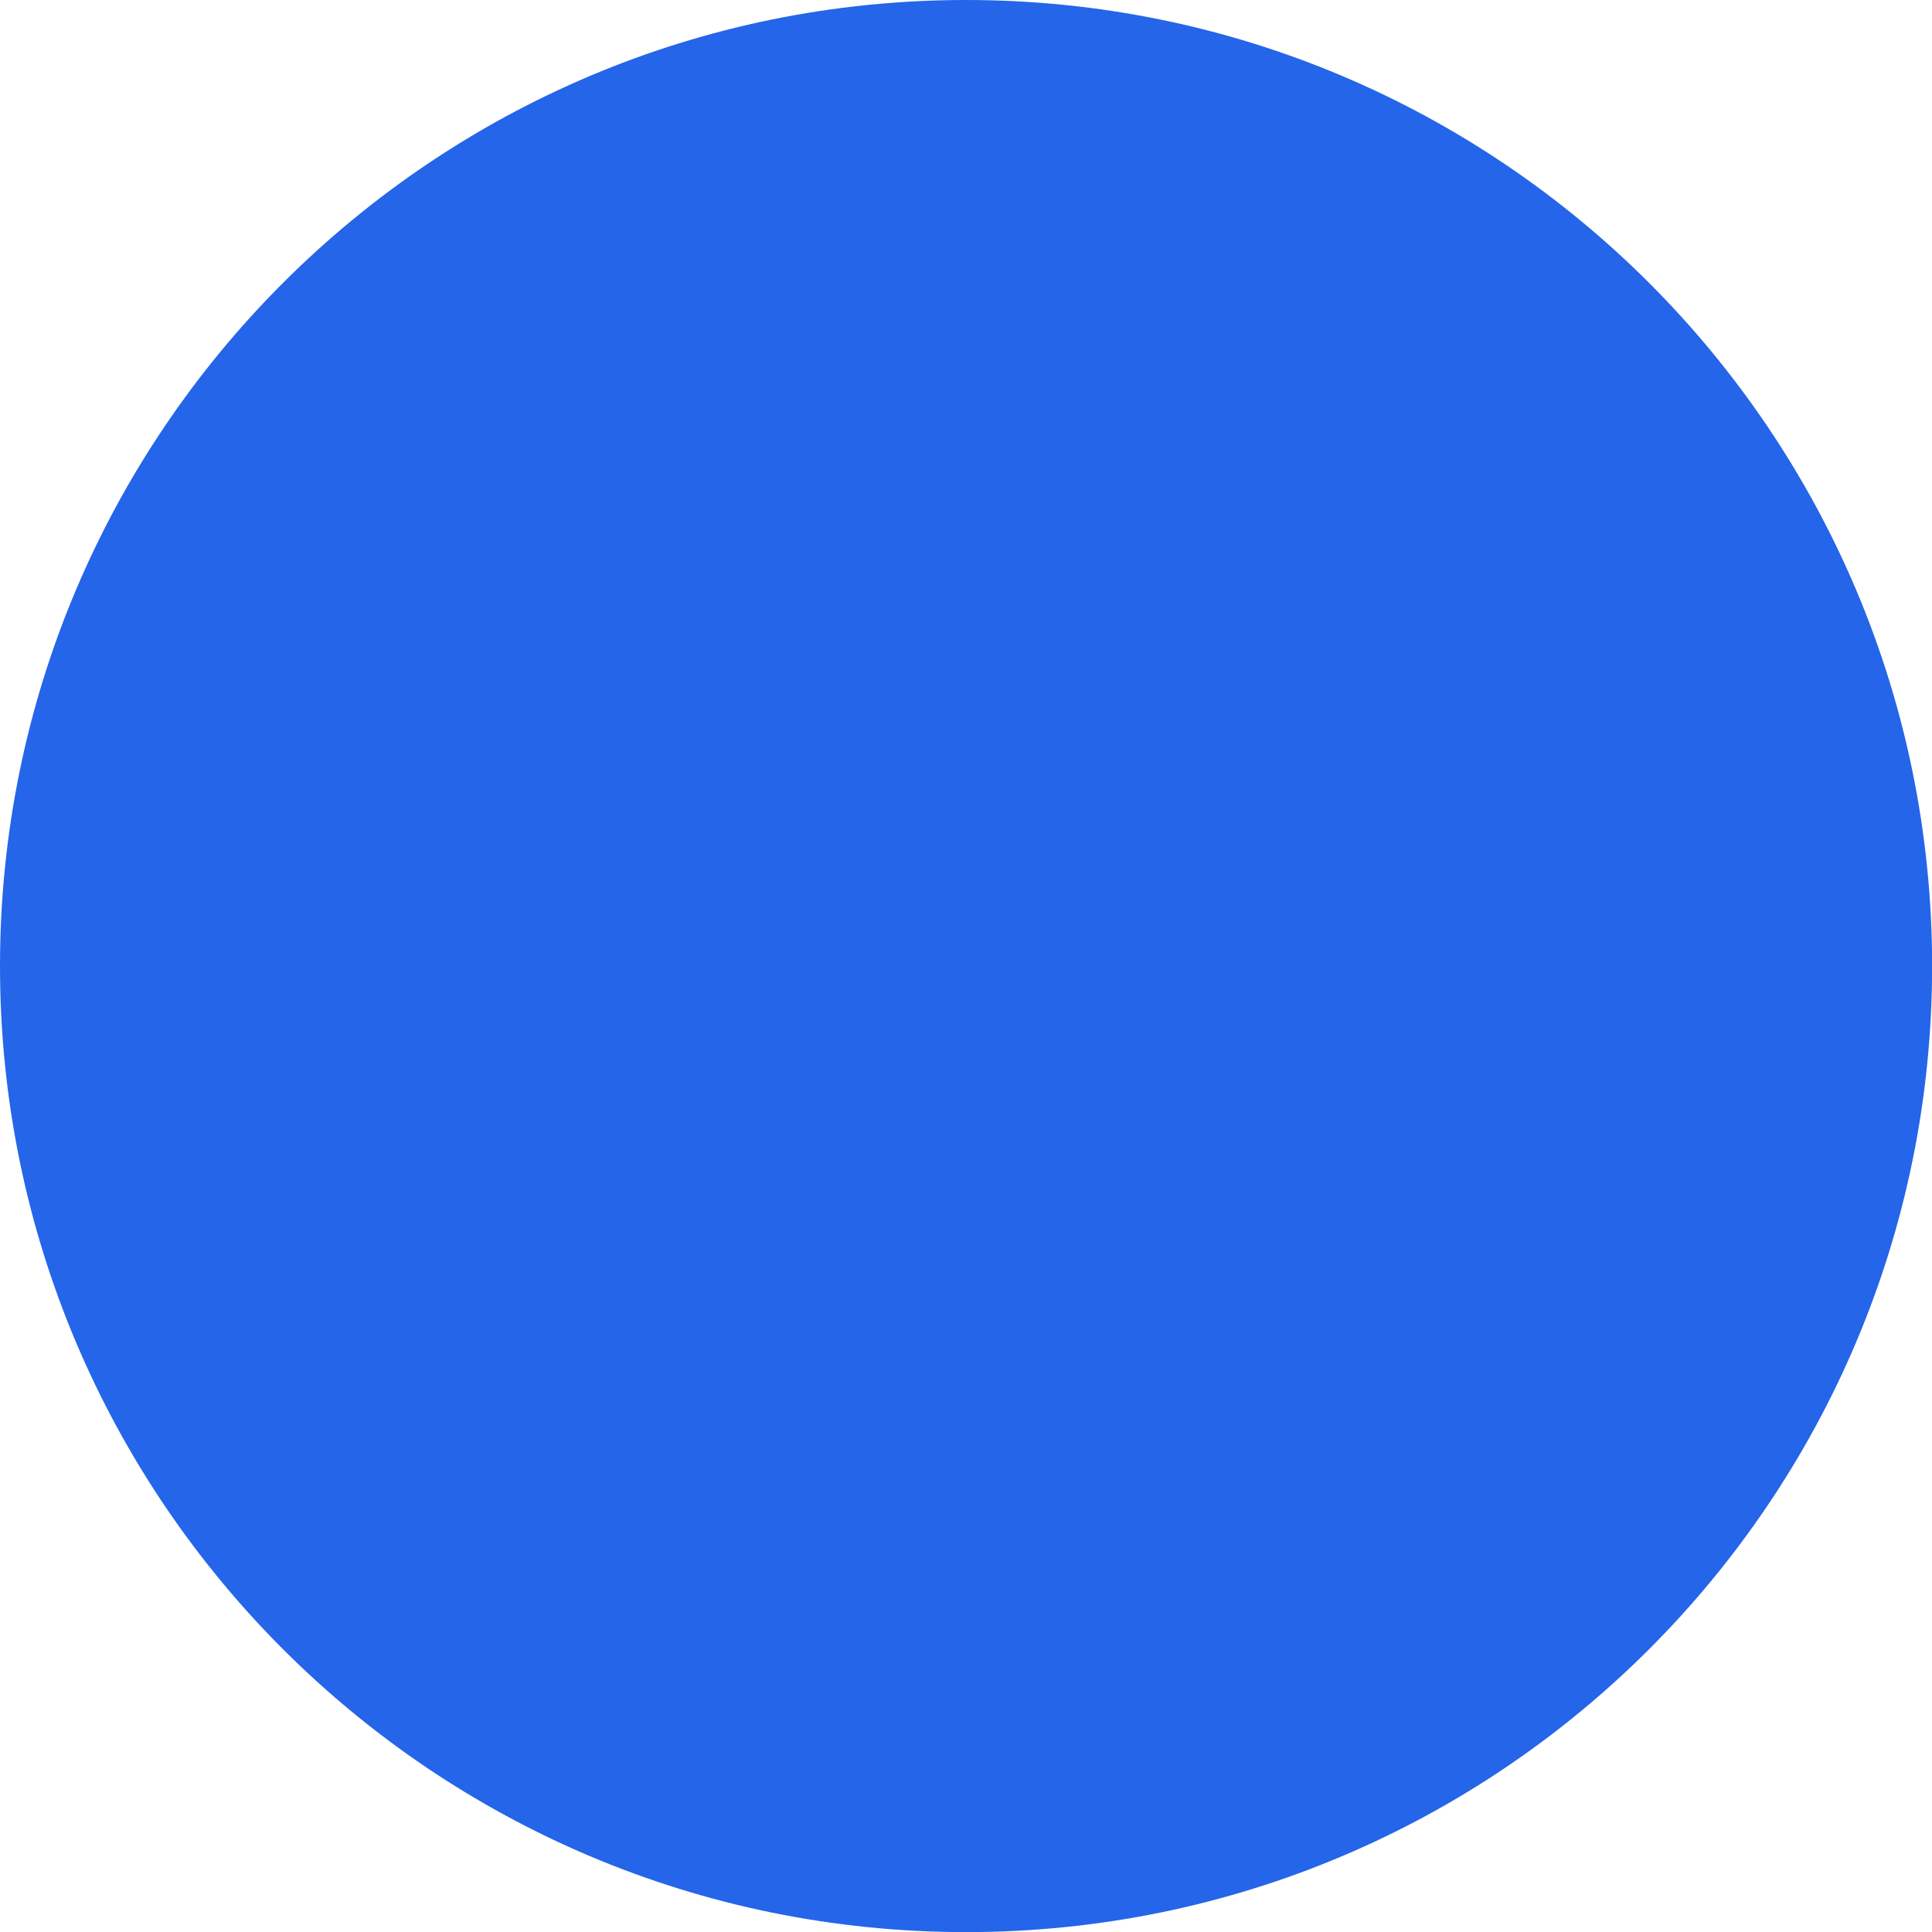
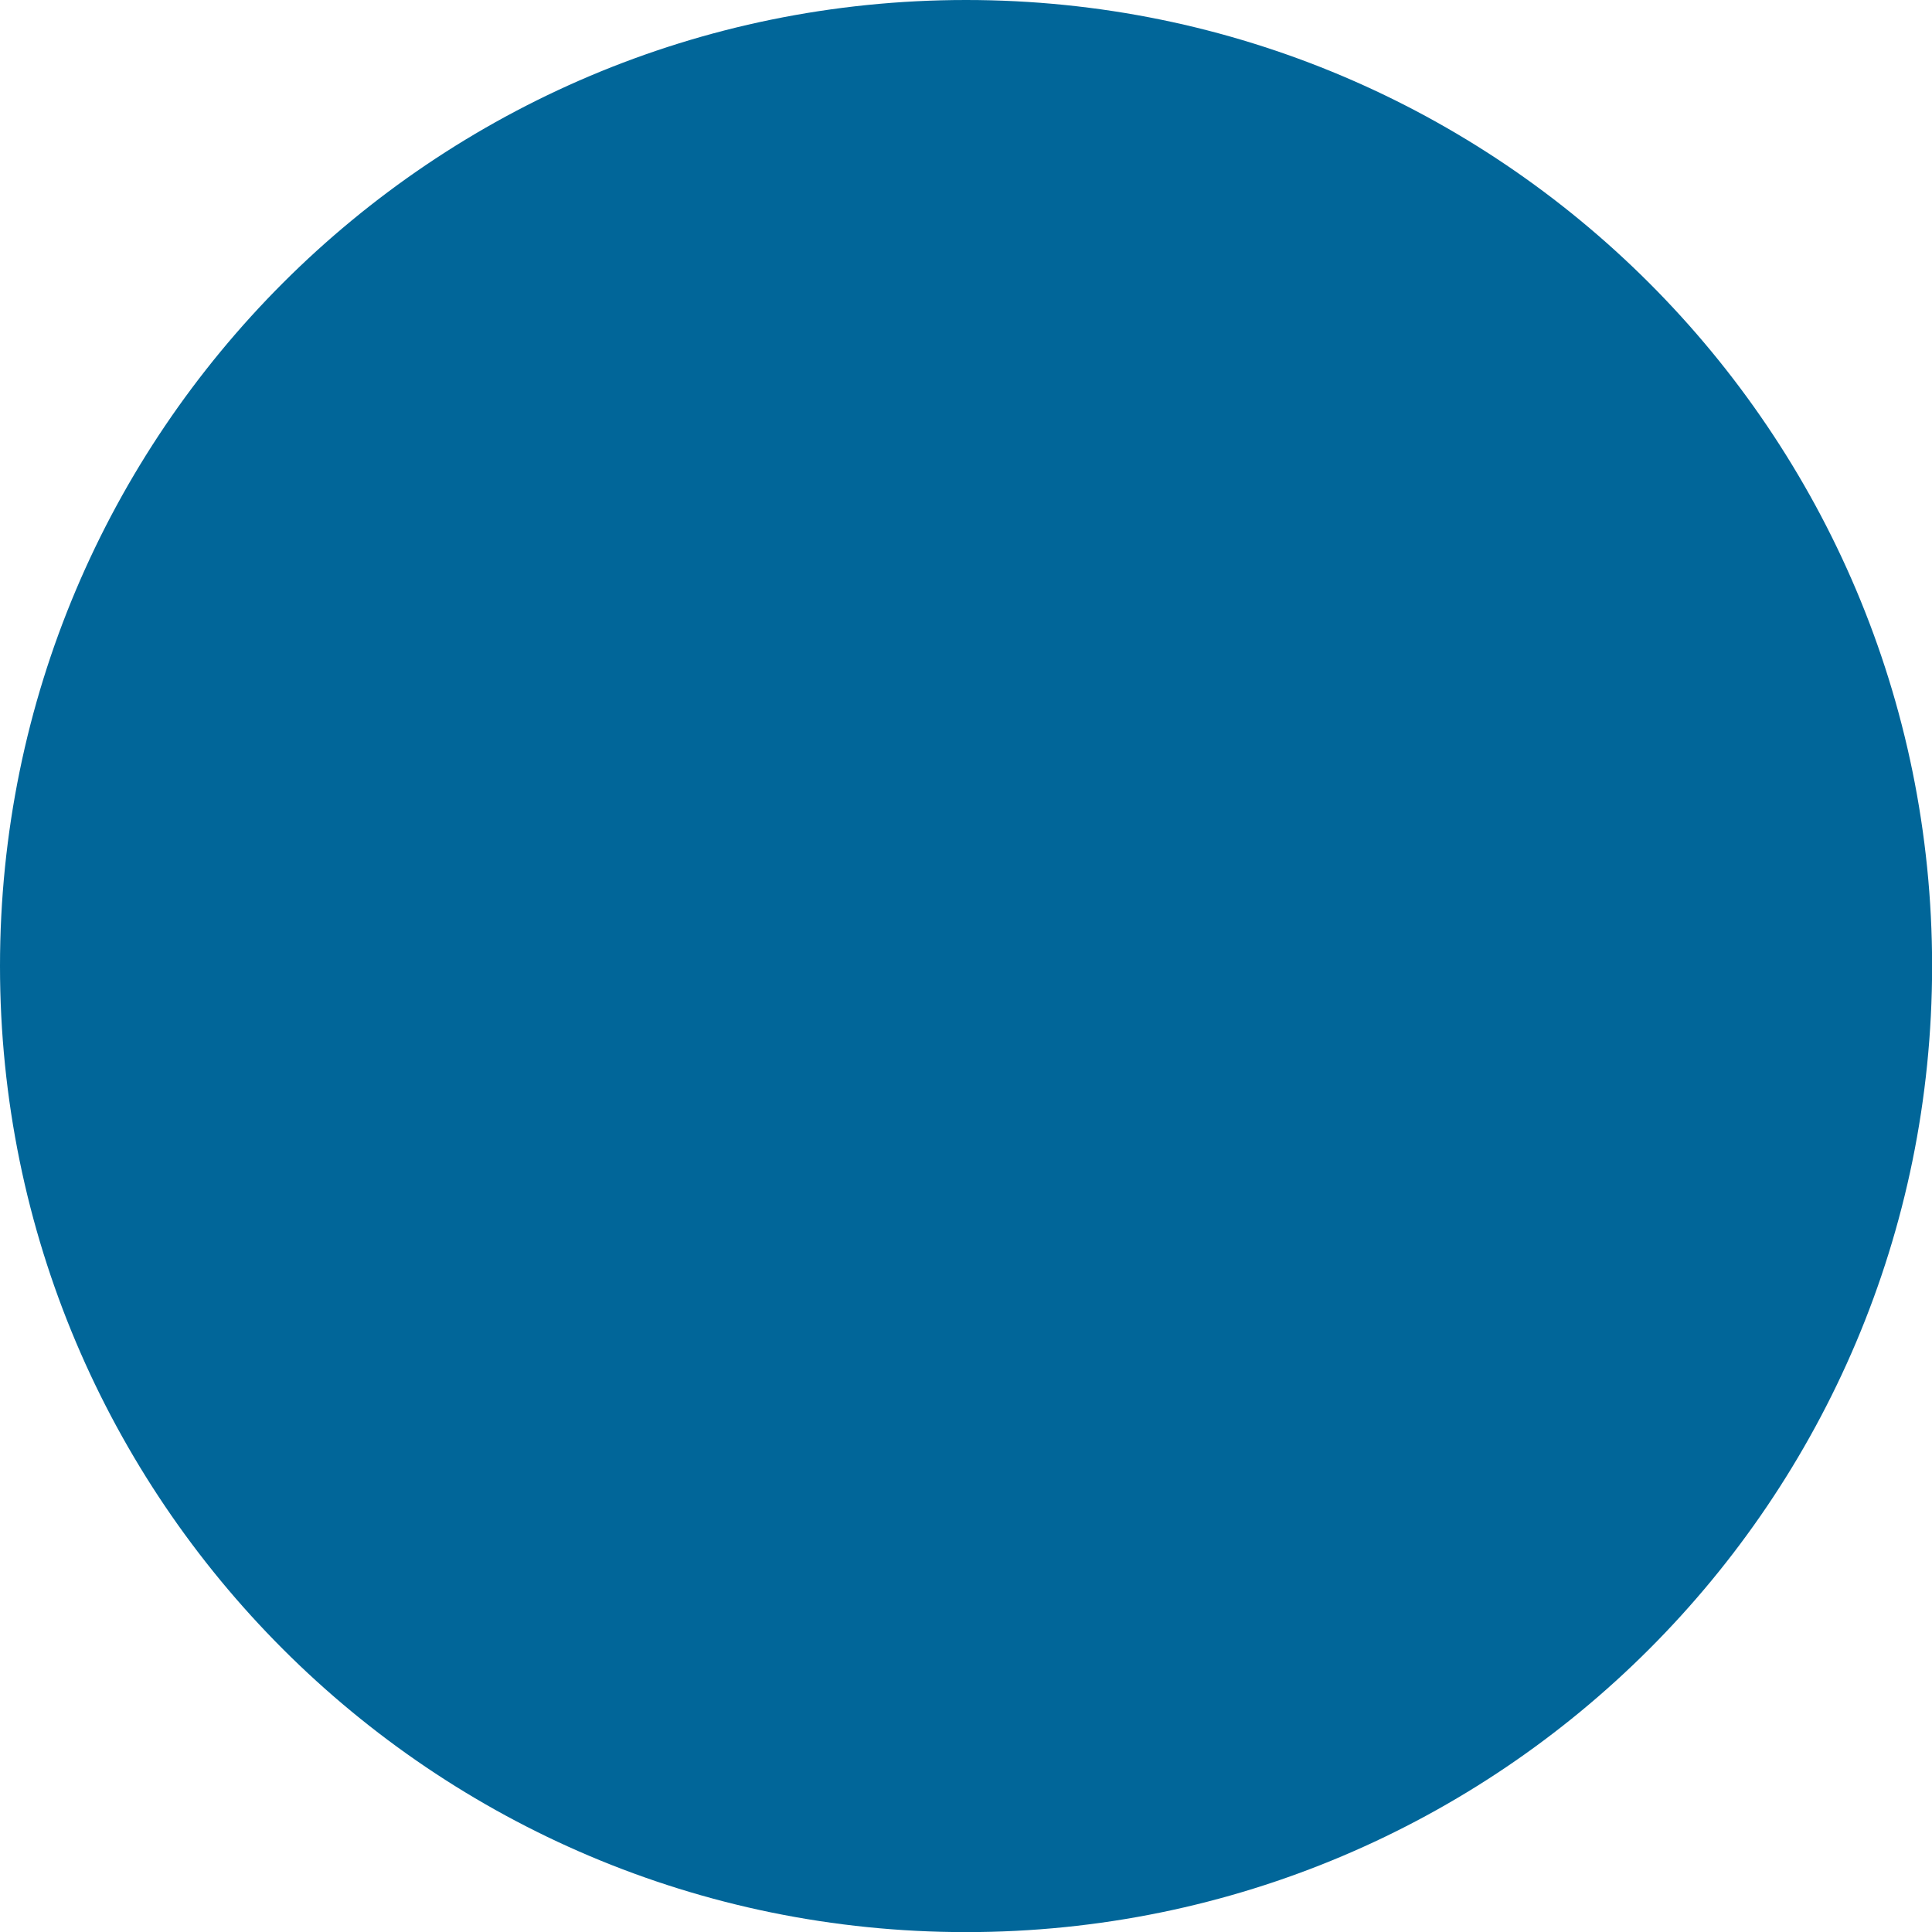
<svg xmlns="http://www.w3.org/2000/svg" width="17.651" height="17.651" viewBox="0 0 17.651 17.651">
-   <path id="Ellipse_53" data-name="Ellipse 53" d="M0,8.826a8.826,8.826,0,1,1,8.826,8.826A8.826,8.826,0,0,1,0,8.826Z" fill="#2465e9" style="isolation: isolate" />
+   <path id="Ellipse_53" data-name="Ellipse 53" d="M0,8.826a8.826,8.826,0,1,1,8.826,8.826A8.826,8.826,0,0,1,0,8.826Z" fill="#016699" style="isolation: isolate" />
</svg>
